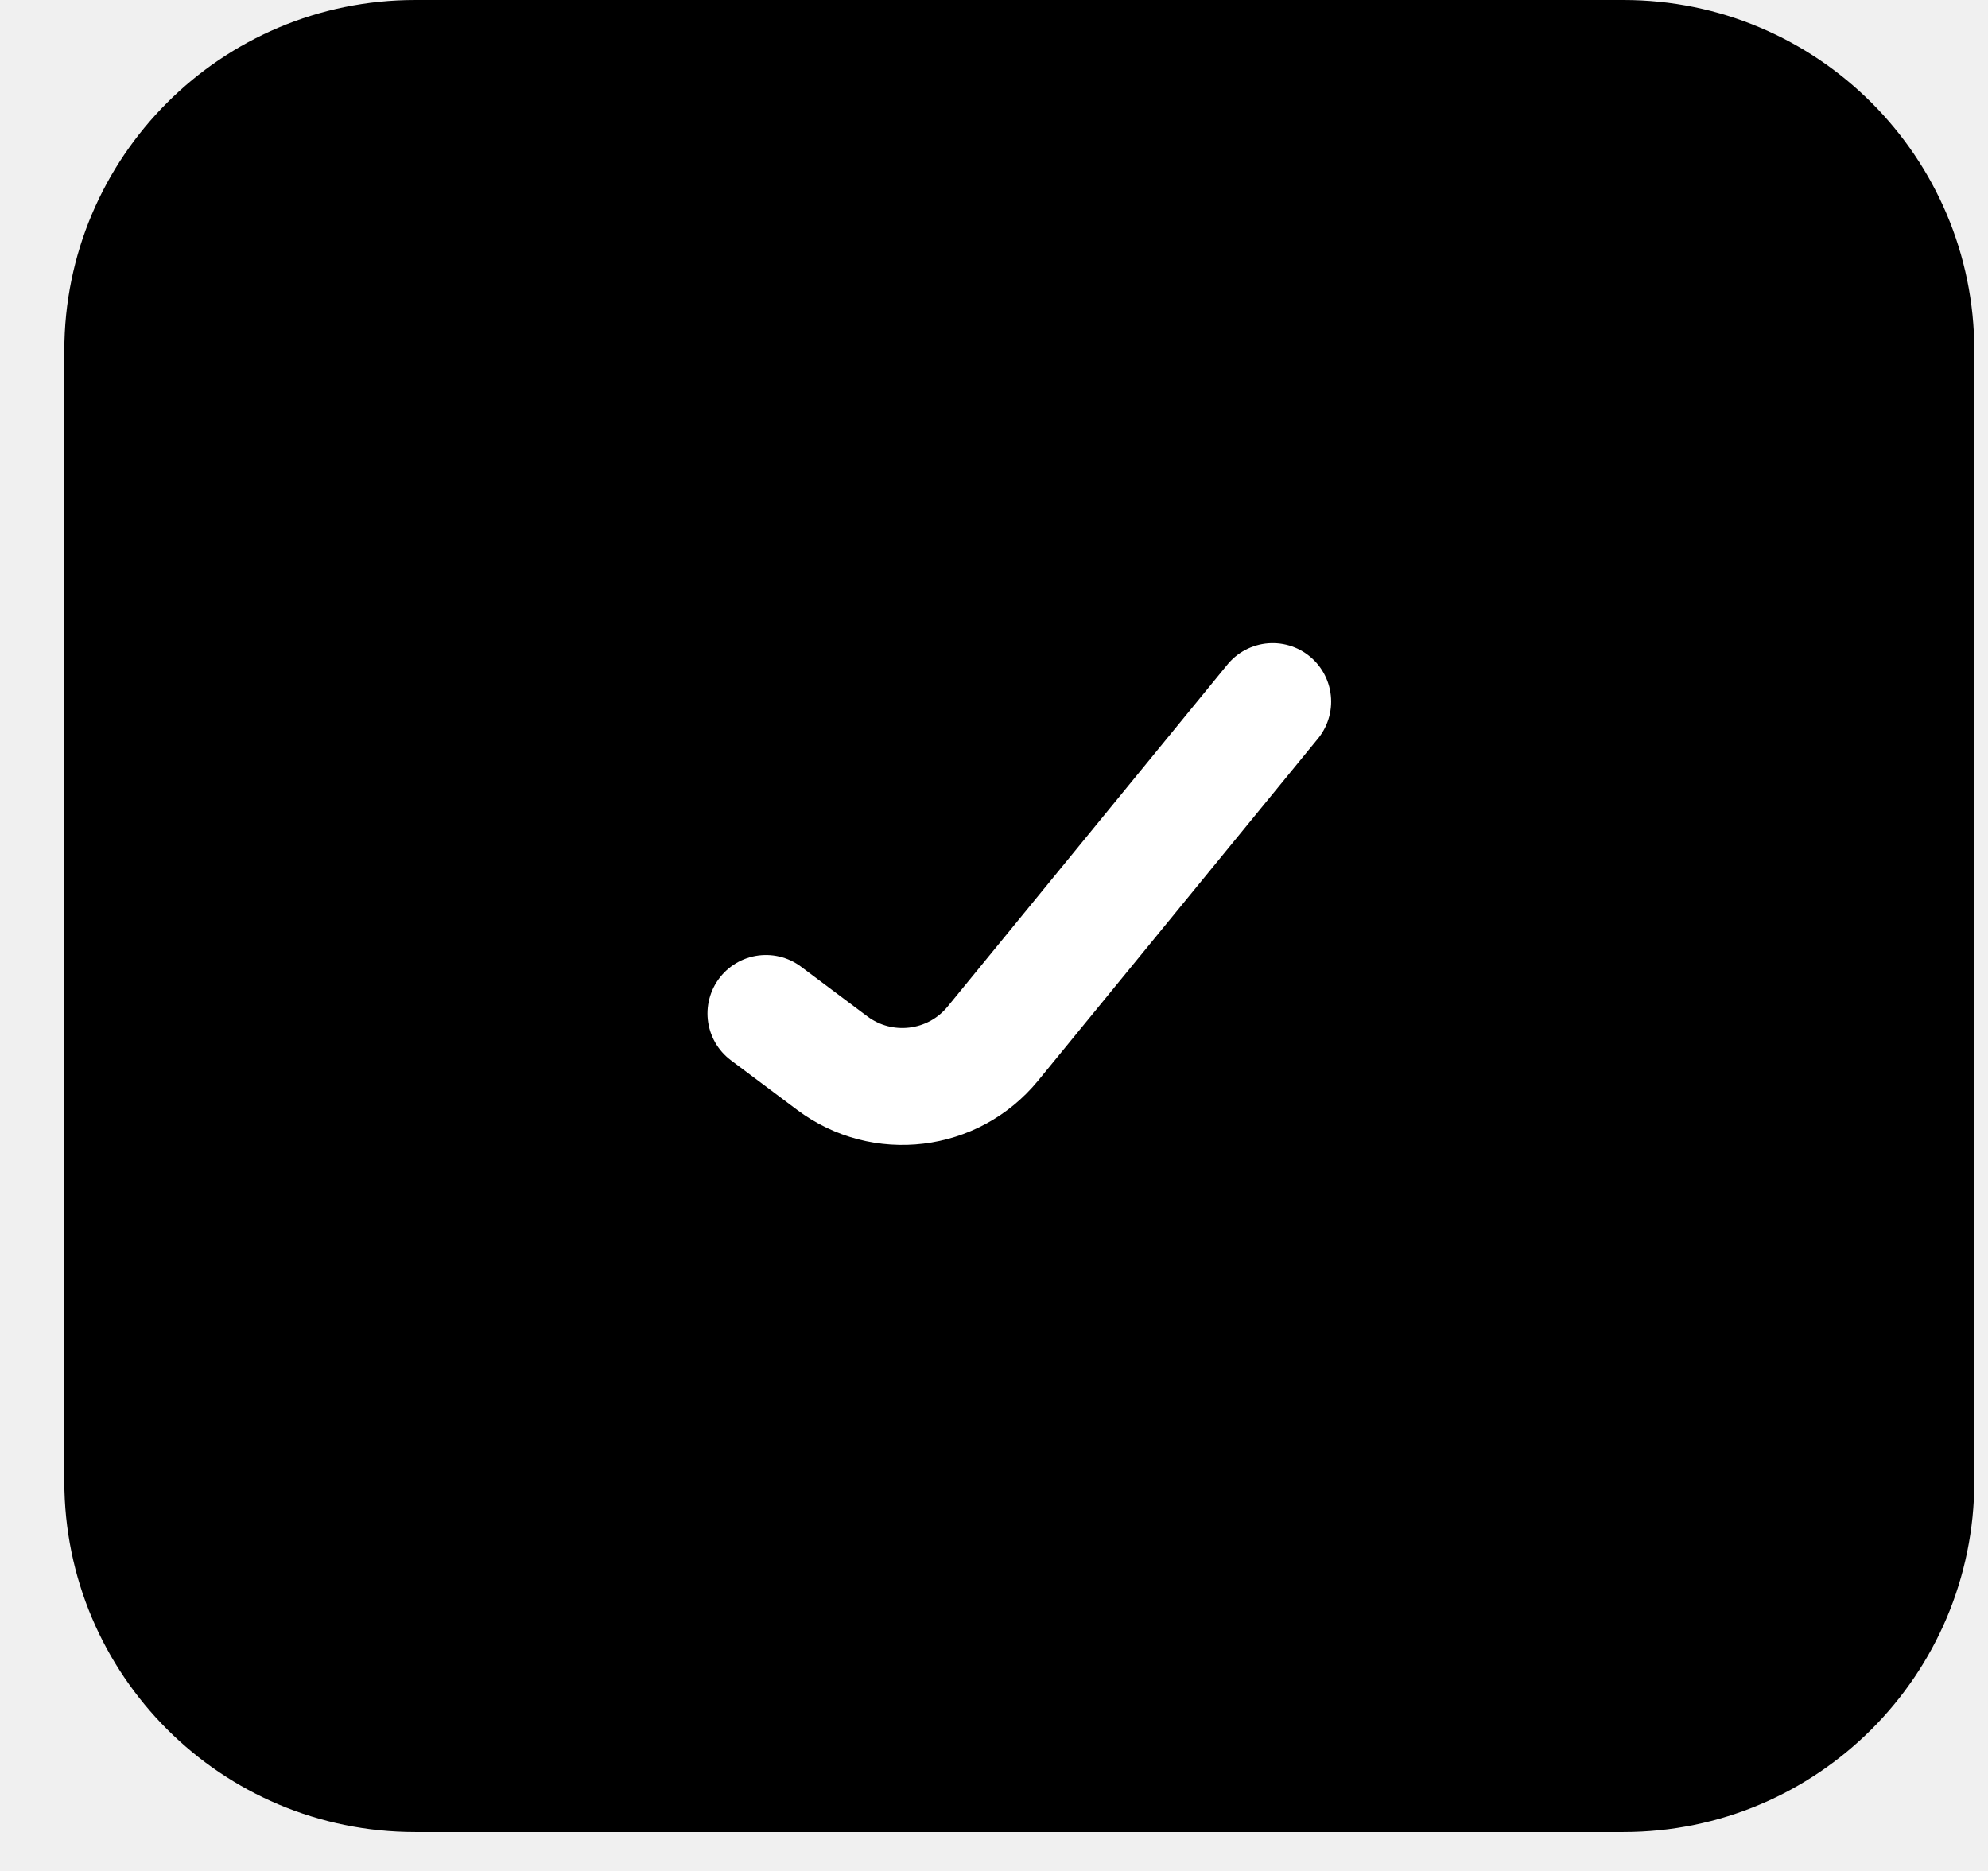
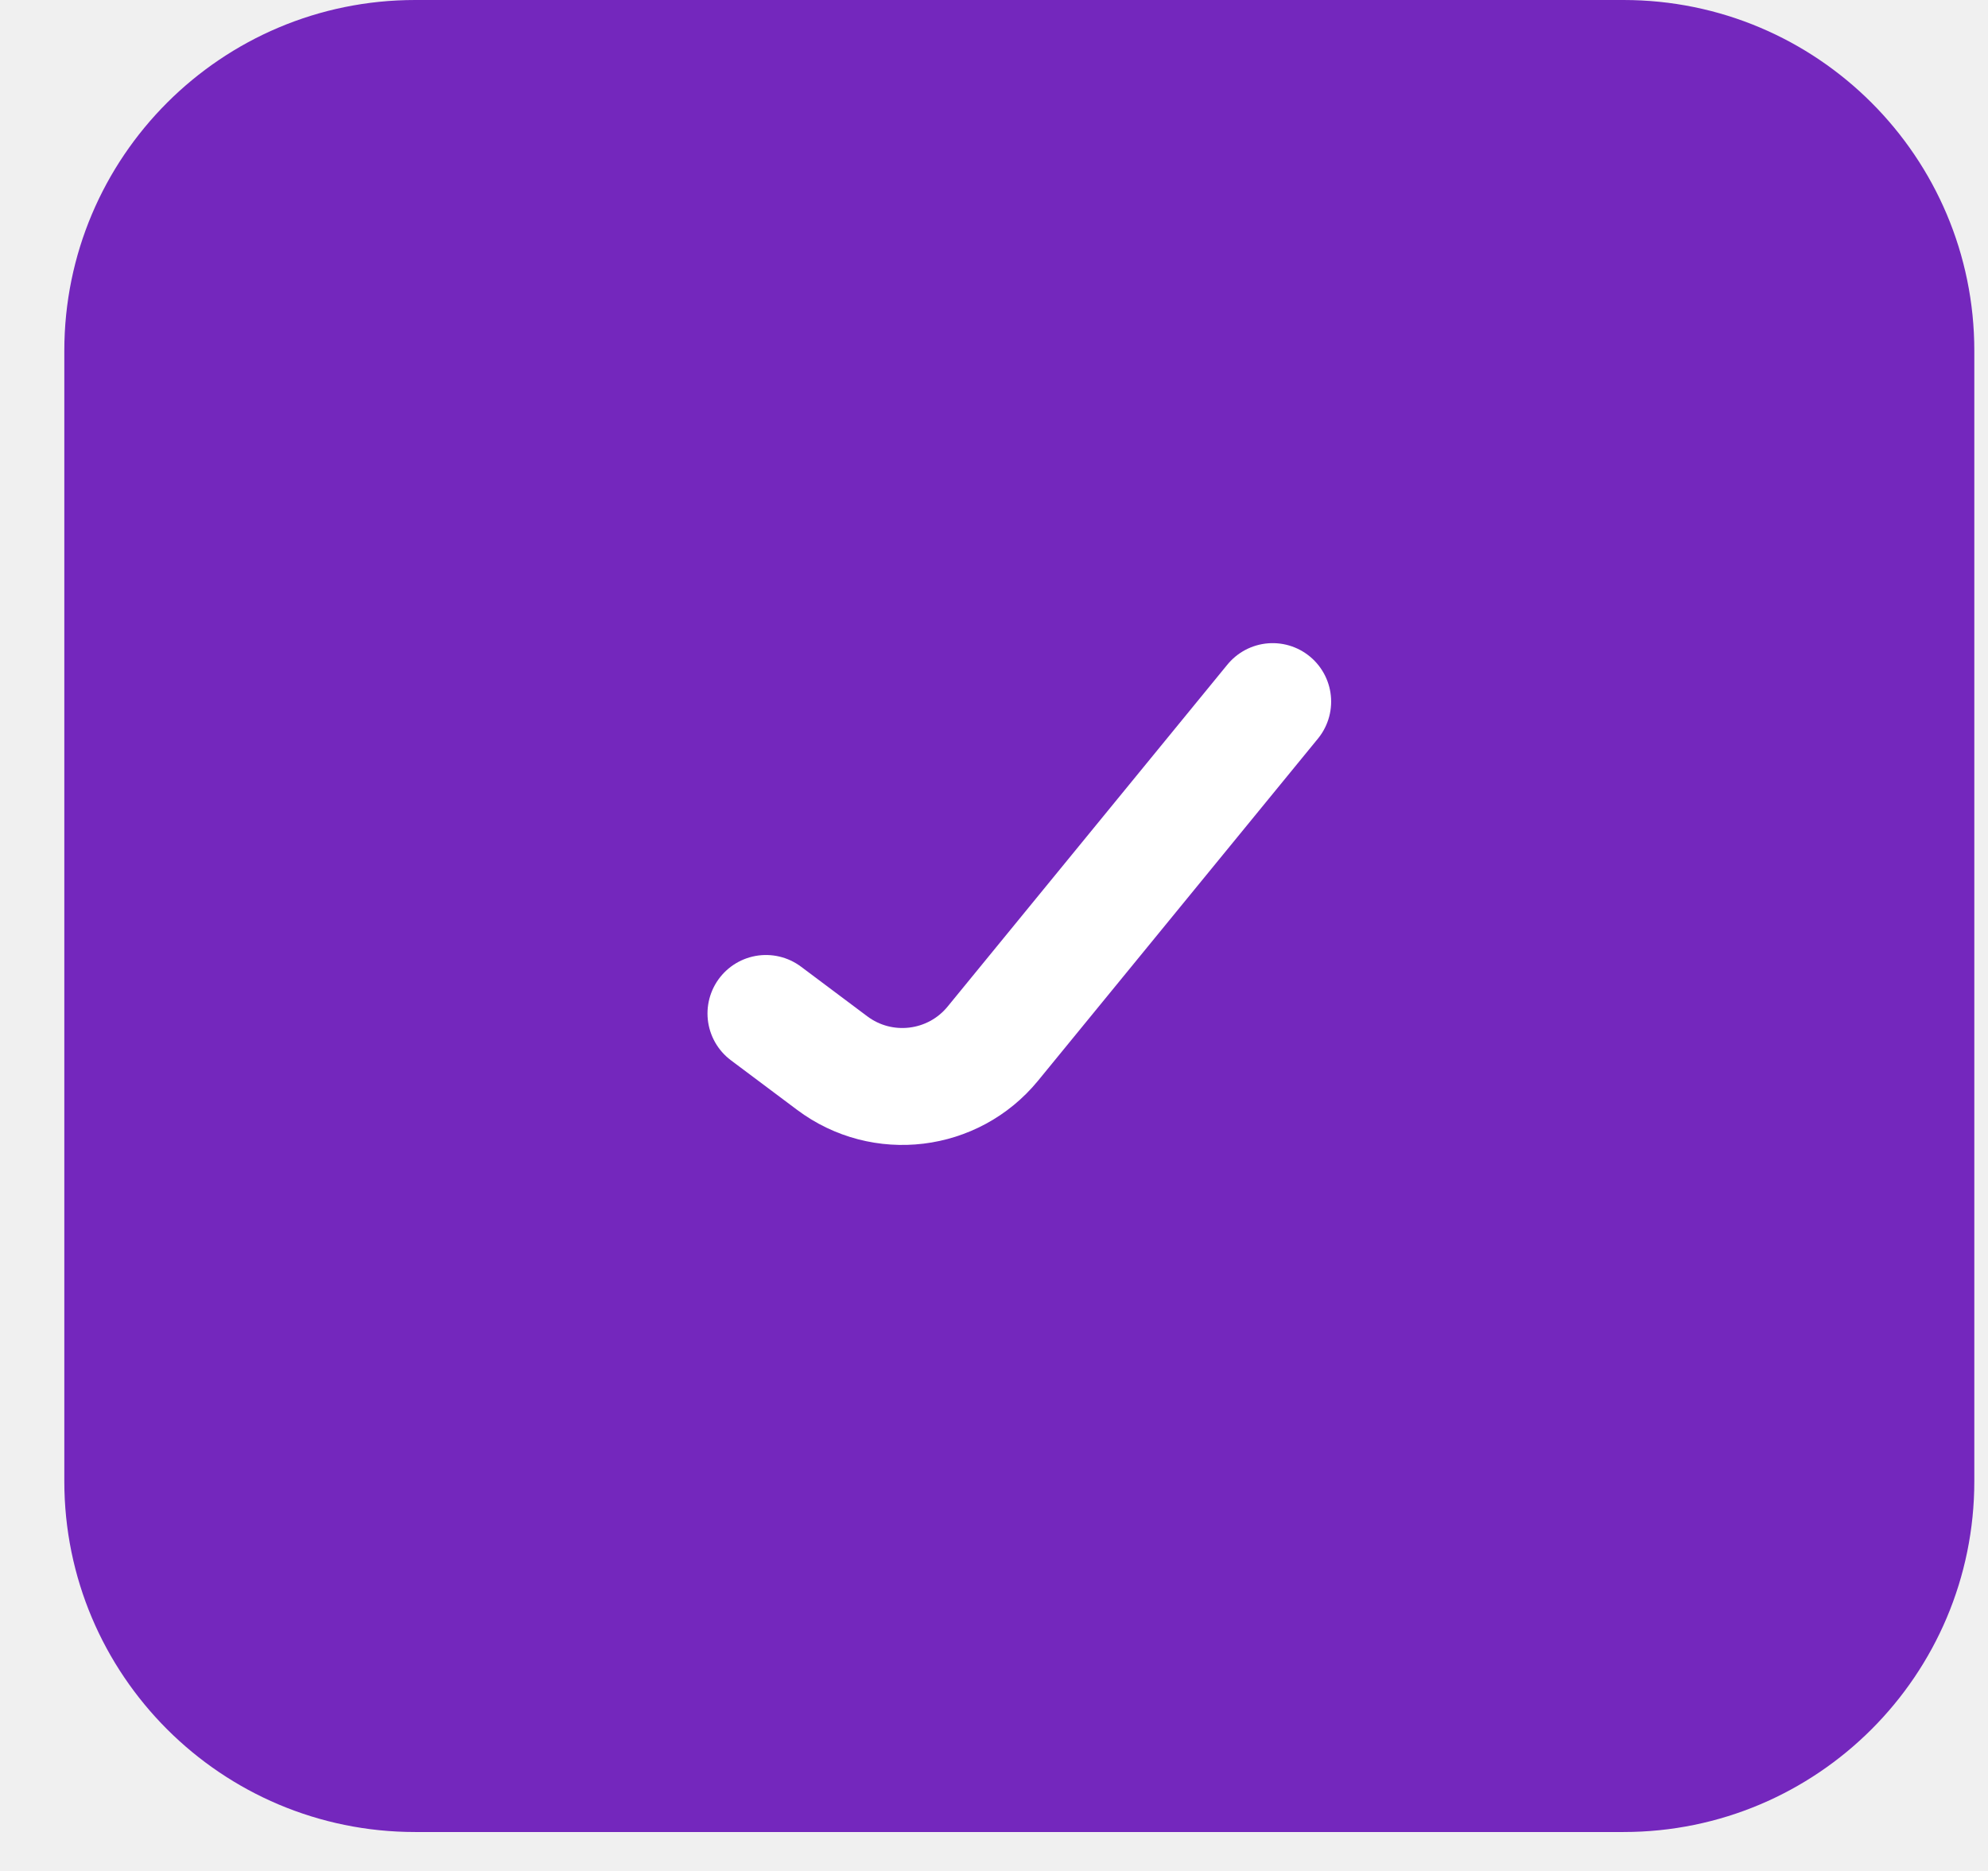
<svg xmlns="http://www.w3.org/2000/svg" width="17" height="16" viewBox="0 0 17 16" fill="none">
-   <rect x="0.55" width="16.333" height="15.667" rx="3" fill="black" />
+   <rect x="0.55" width="16.333" height="15.667" rx="3" fill="#7427bd" />
  <path d="M6.55 8.667L7.116 9.091C7.545 9.413 8.151 9.339 8.49 8.925L10.883 6" stroke="white" stroke-linecap="round" />
</svg>
